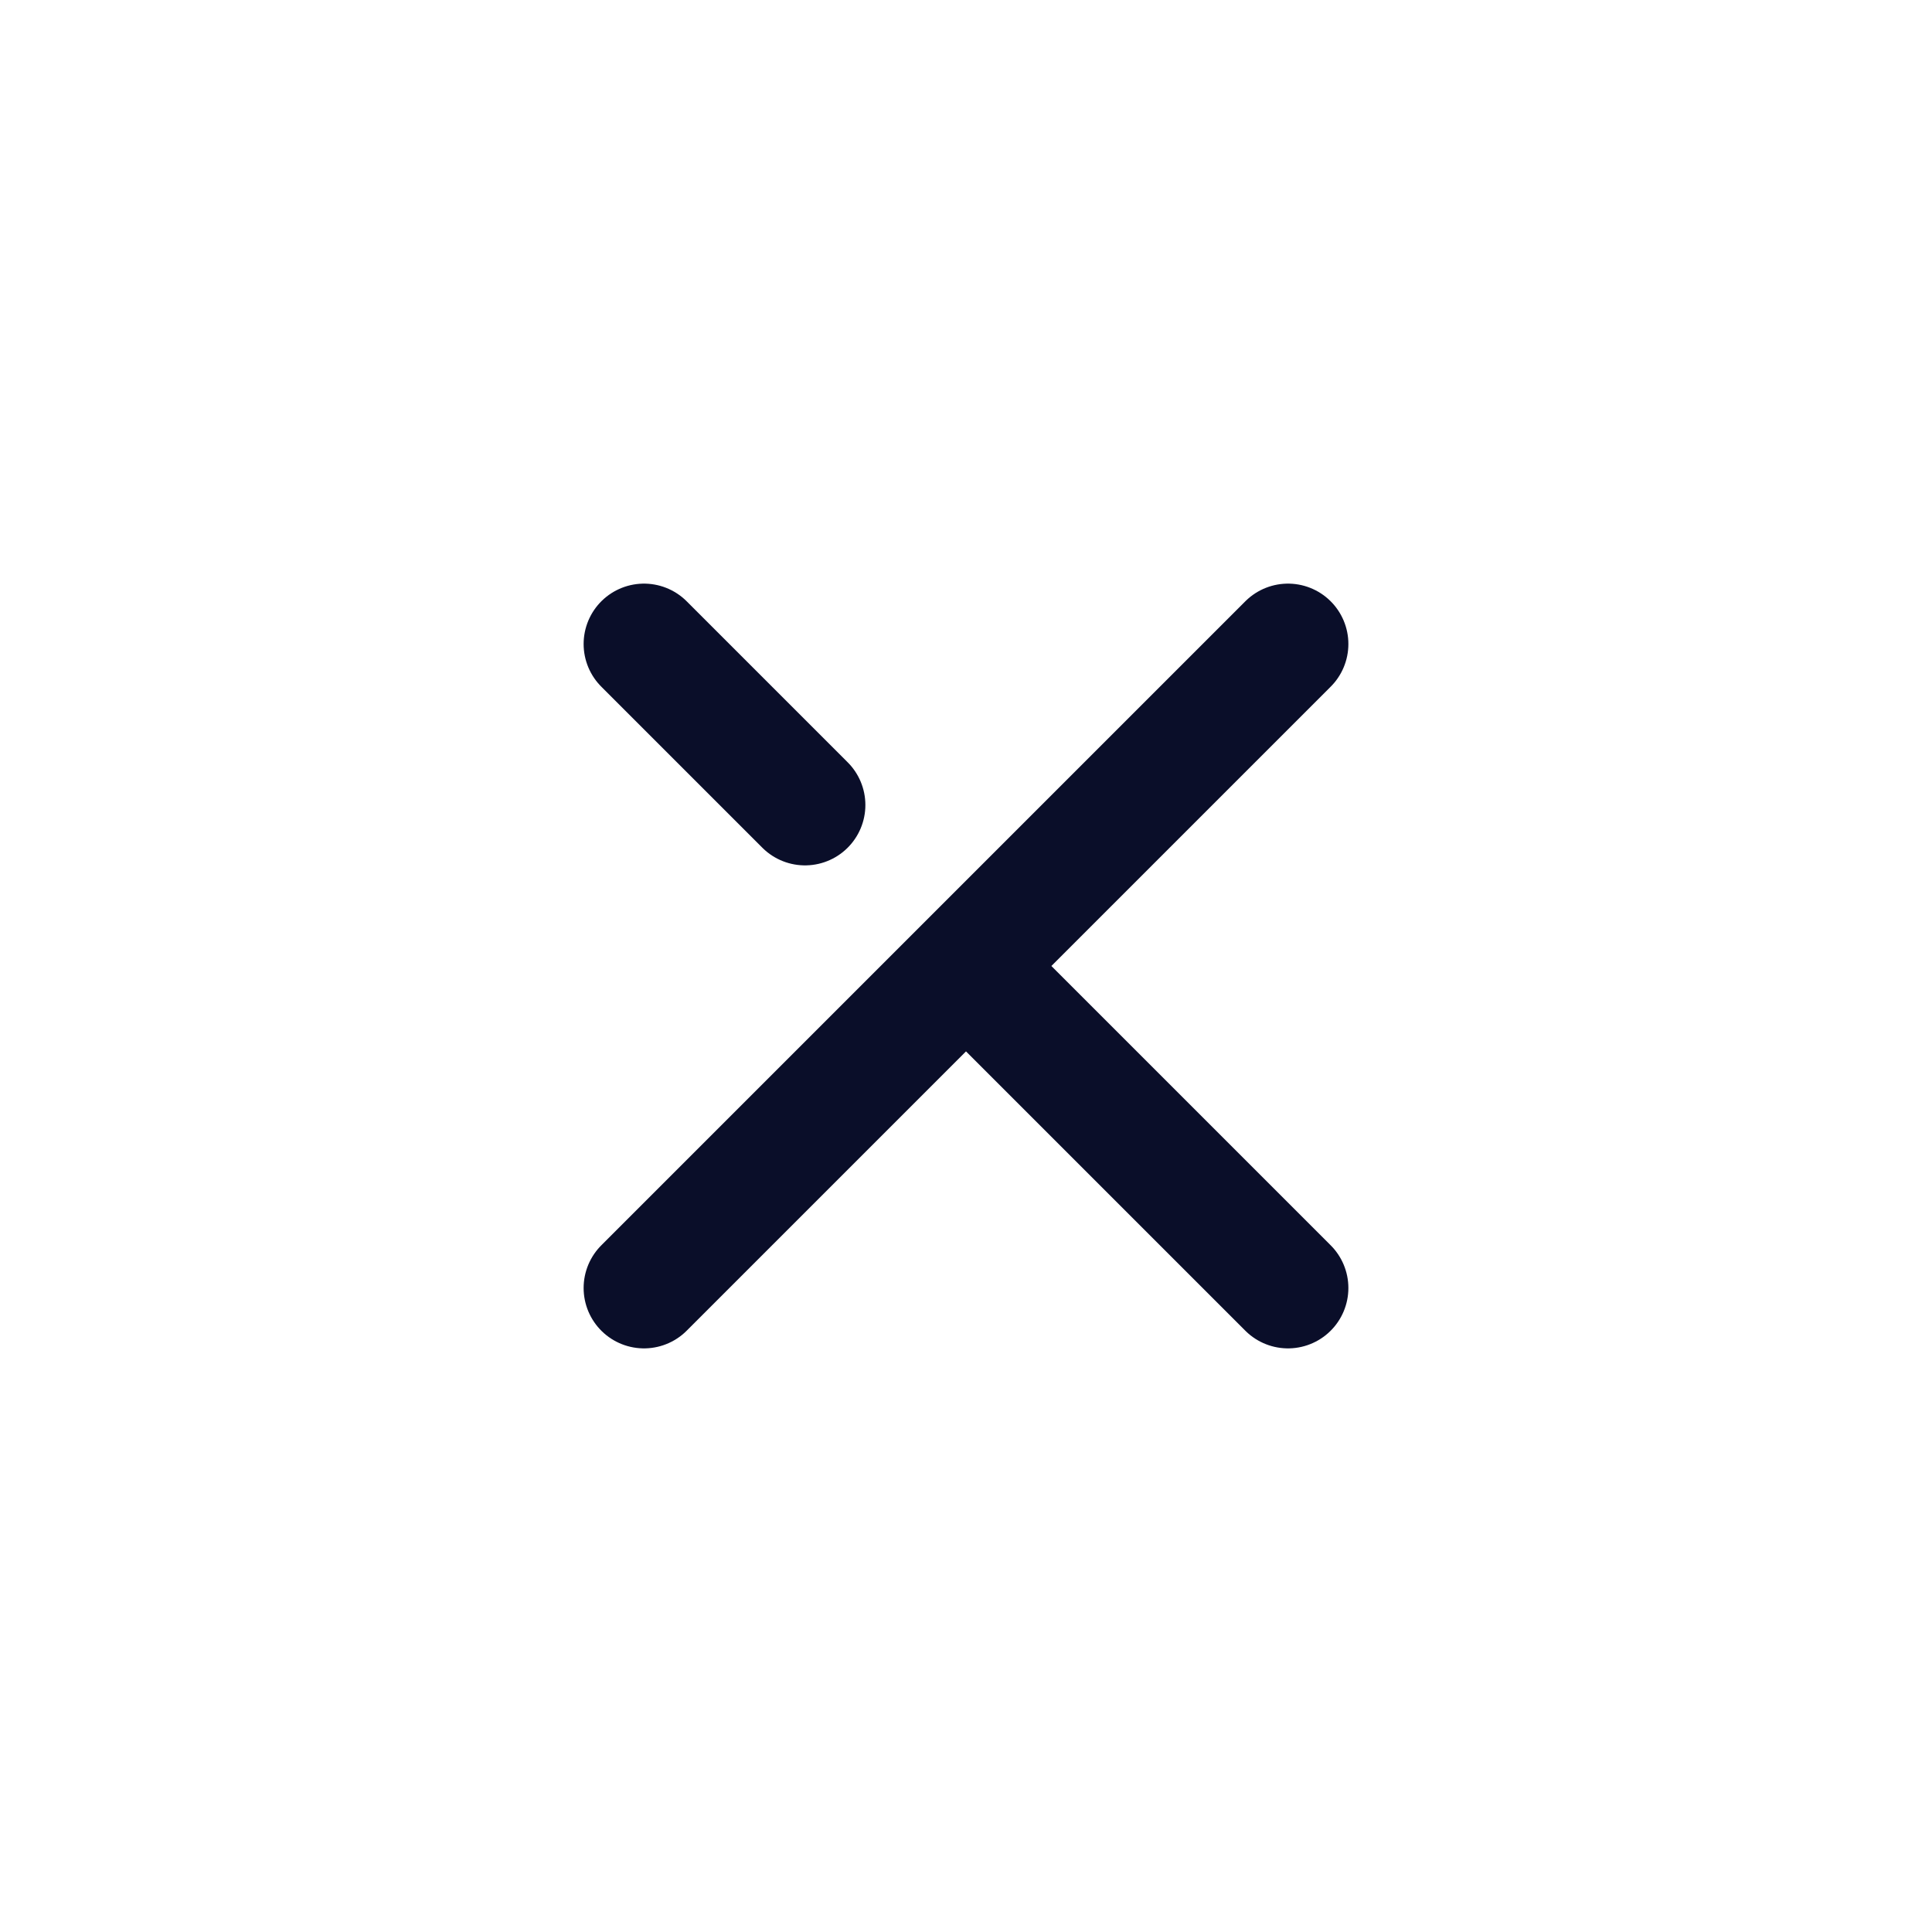
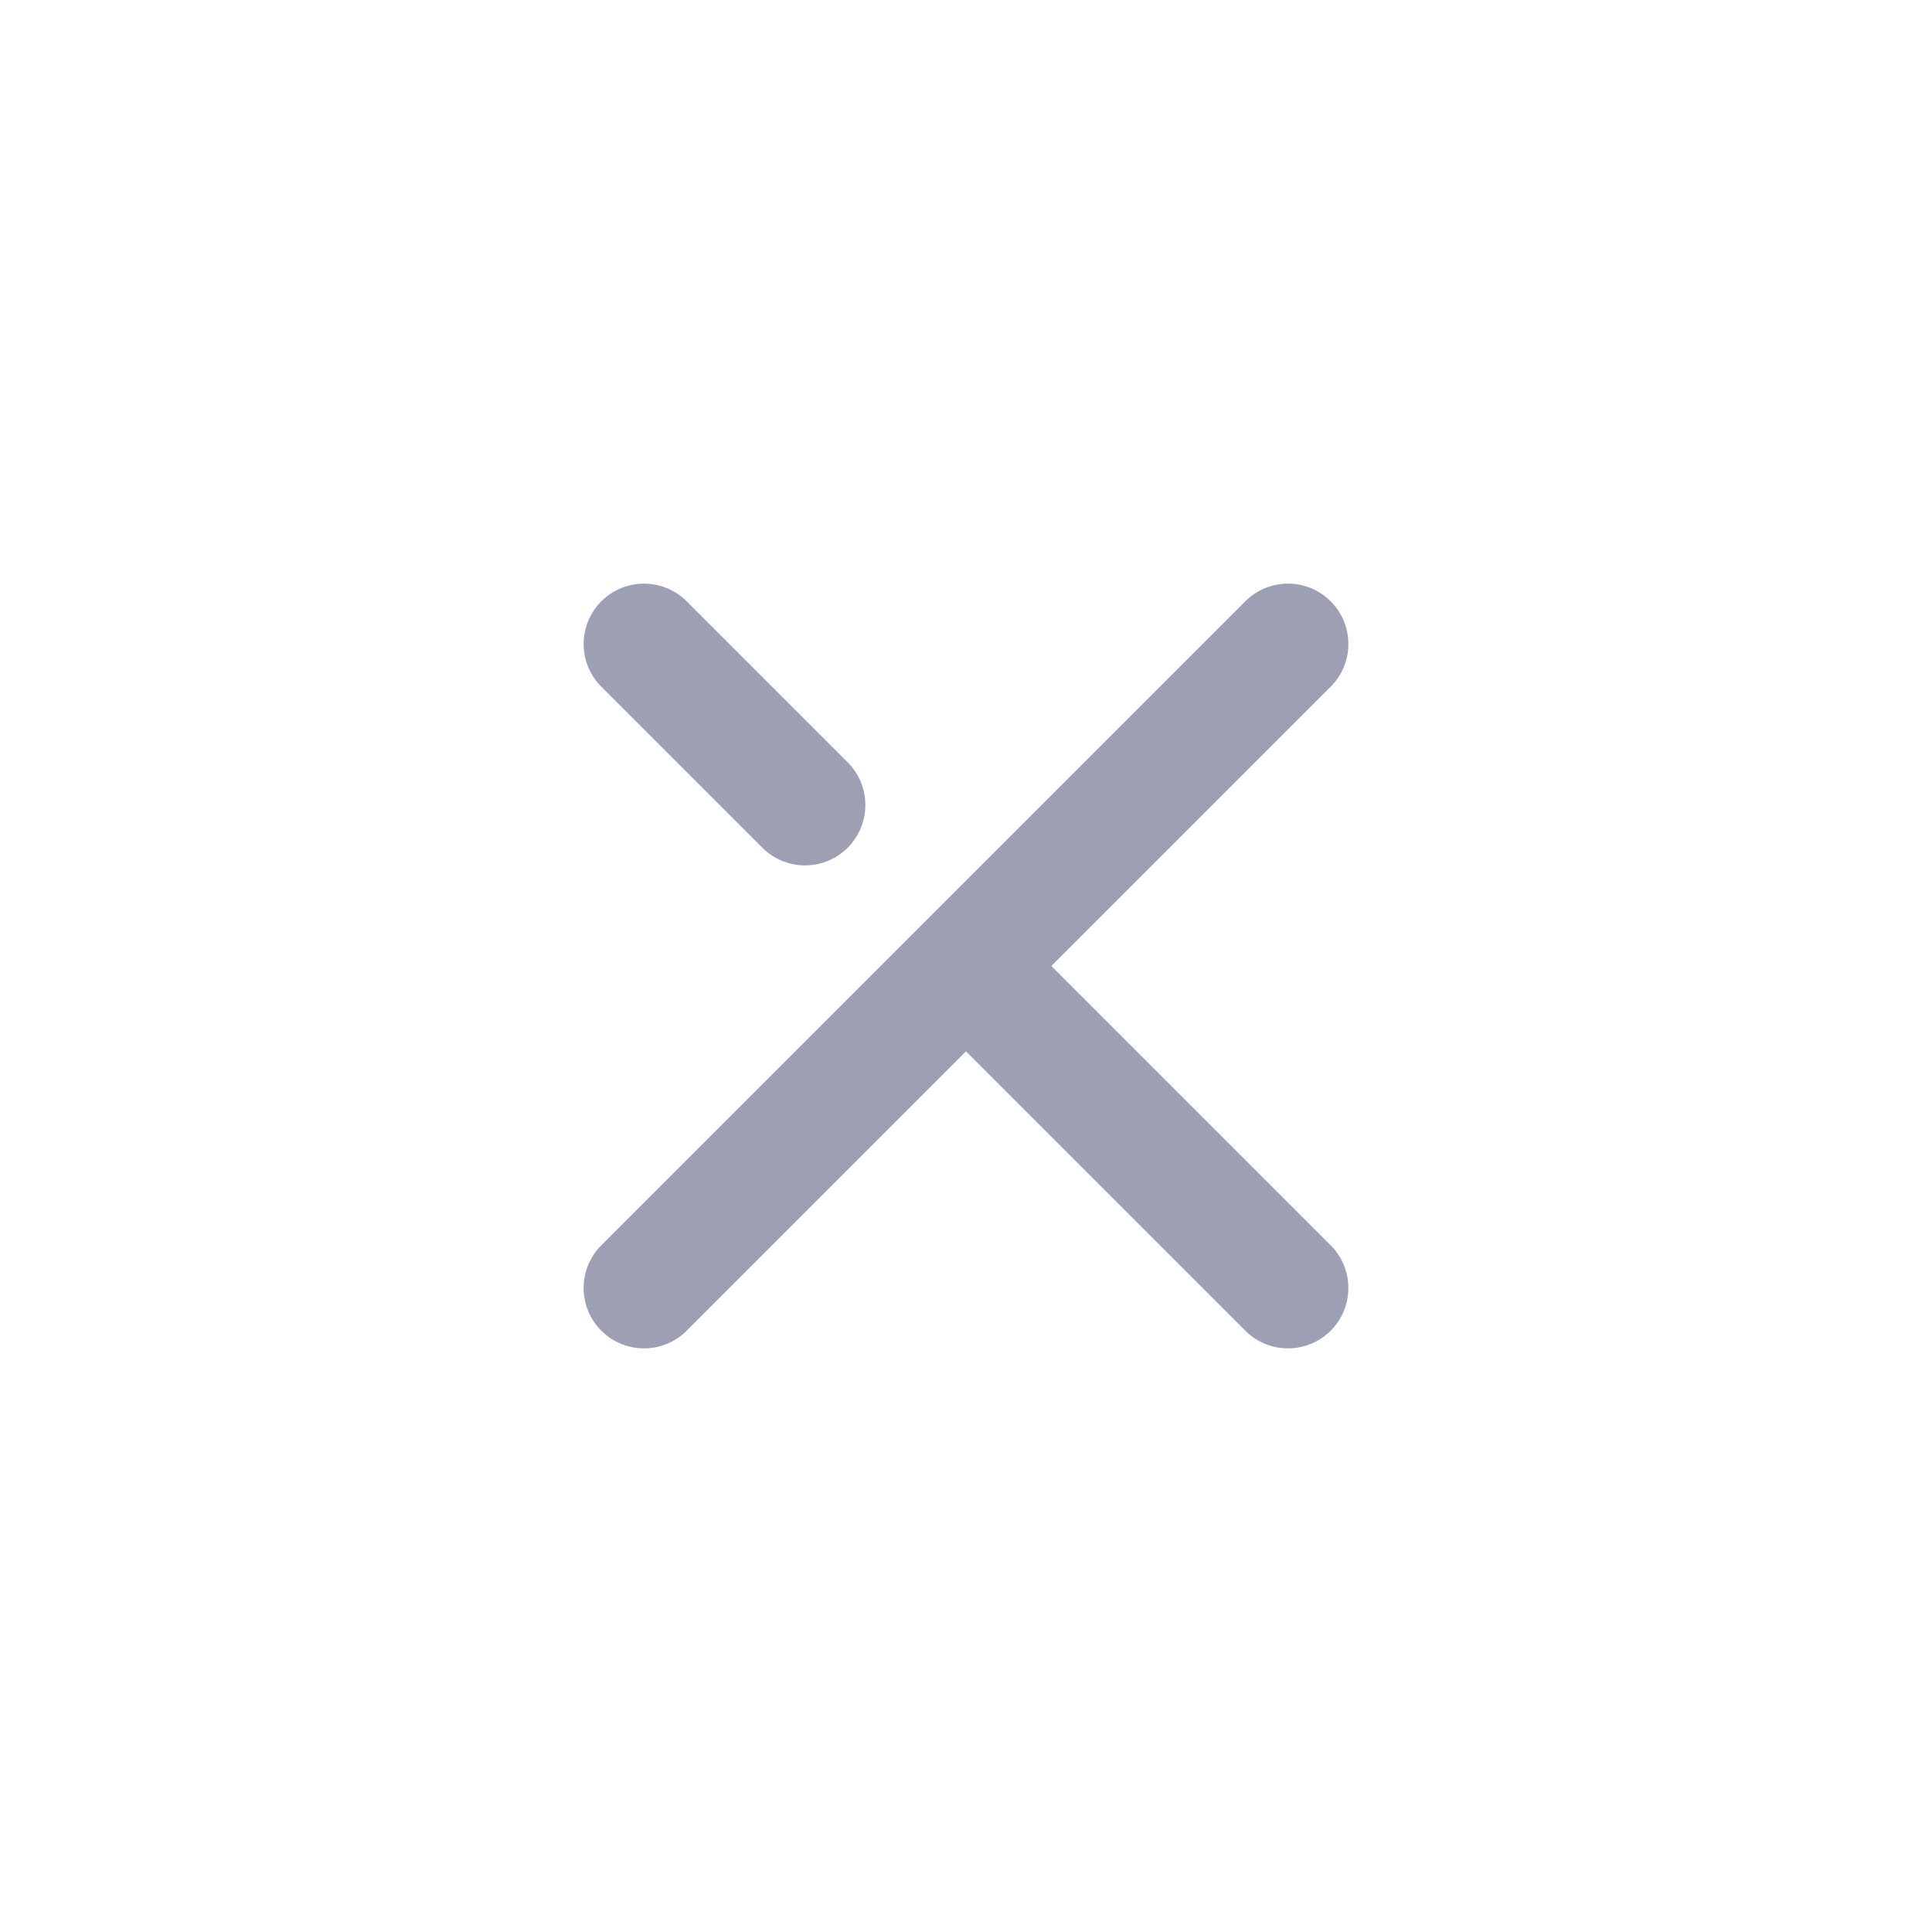
<svg xmlns="http://www.w3.org/2000/svg" width="24" height="24" viewBox="0 0 24 24" fill="none">
-   <path d="M16 8L8 16M8 8L10 10M16 16L12 12" stroke="#0A0E29" stroke-width="1.5" stroke-linecap="round" stroke-linejoin="round" />
+   <path d="M16 8L8 16M8 8L10 10M16 16L12 12" stroke="#9D9FB5" stroke-width="1.5" stroke-linecap="round" stroke-linejoin="round" />
</svg>
